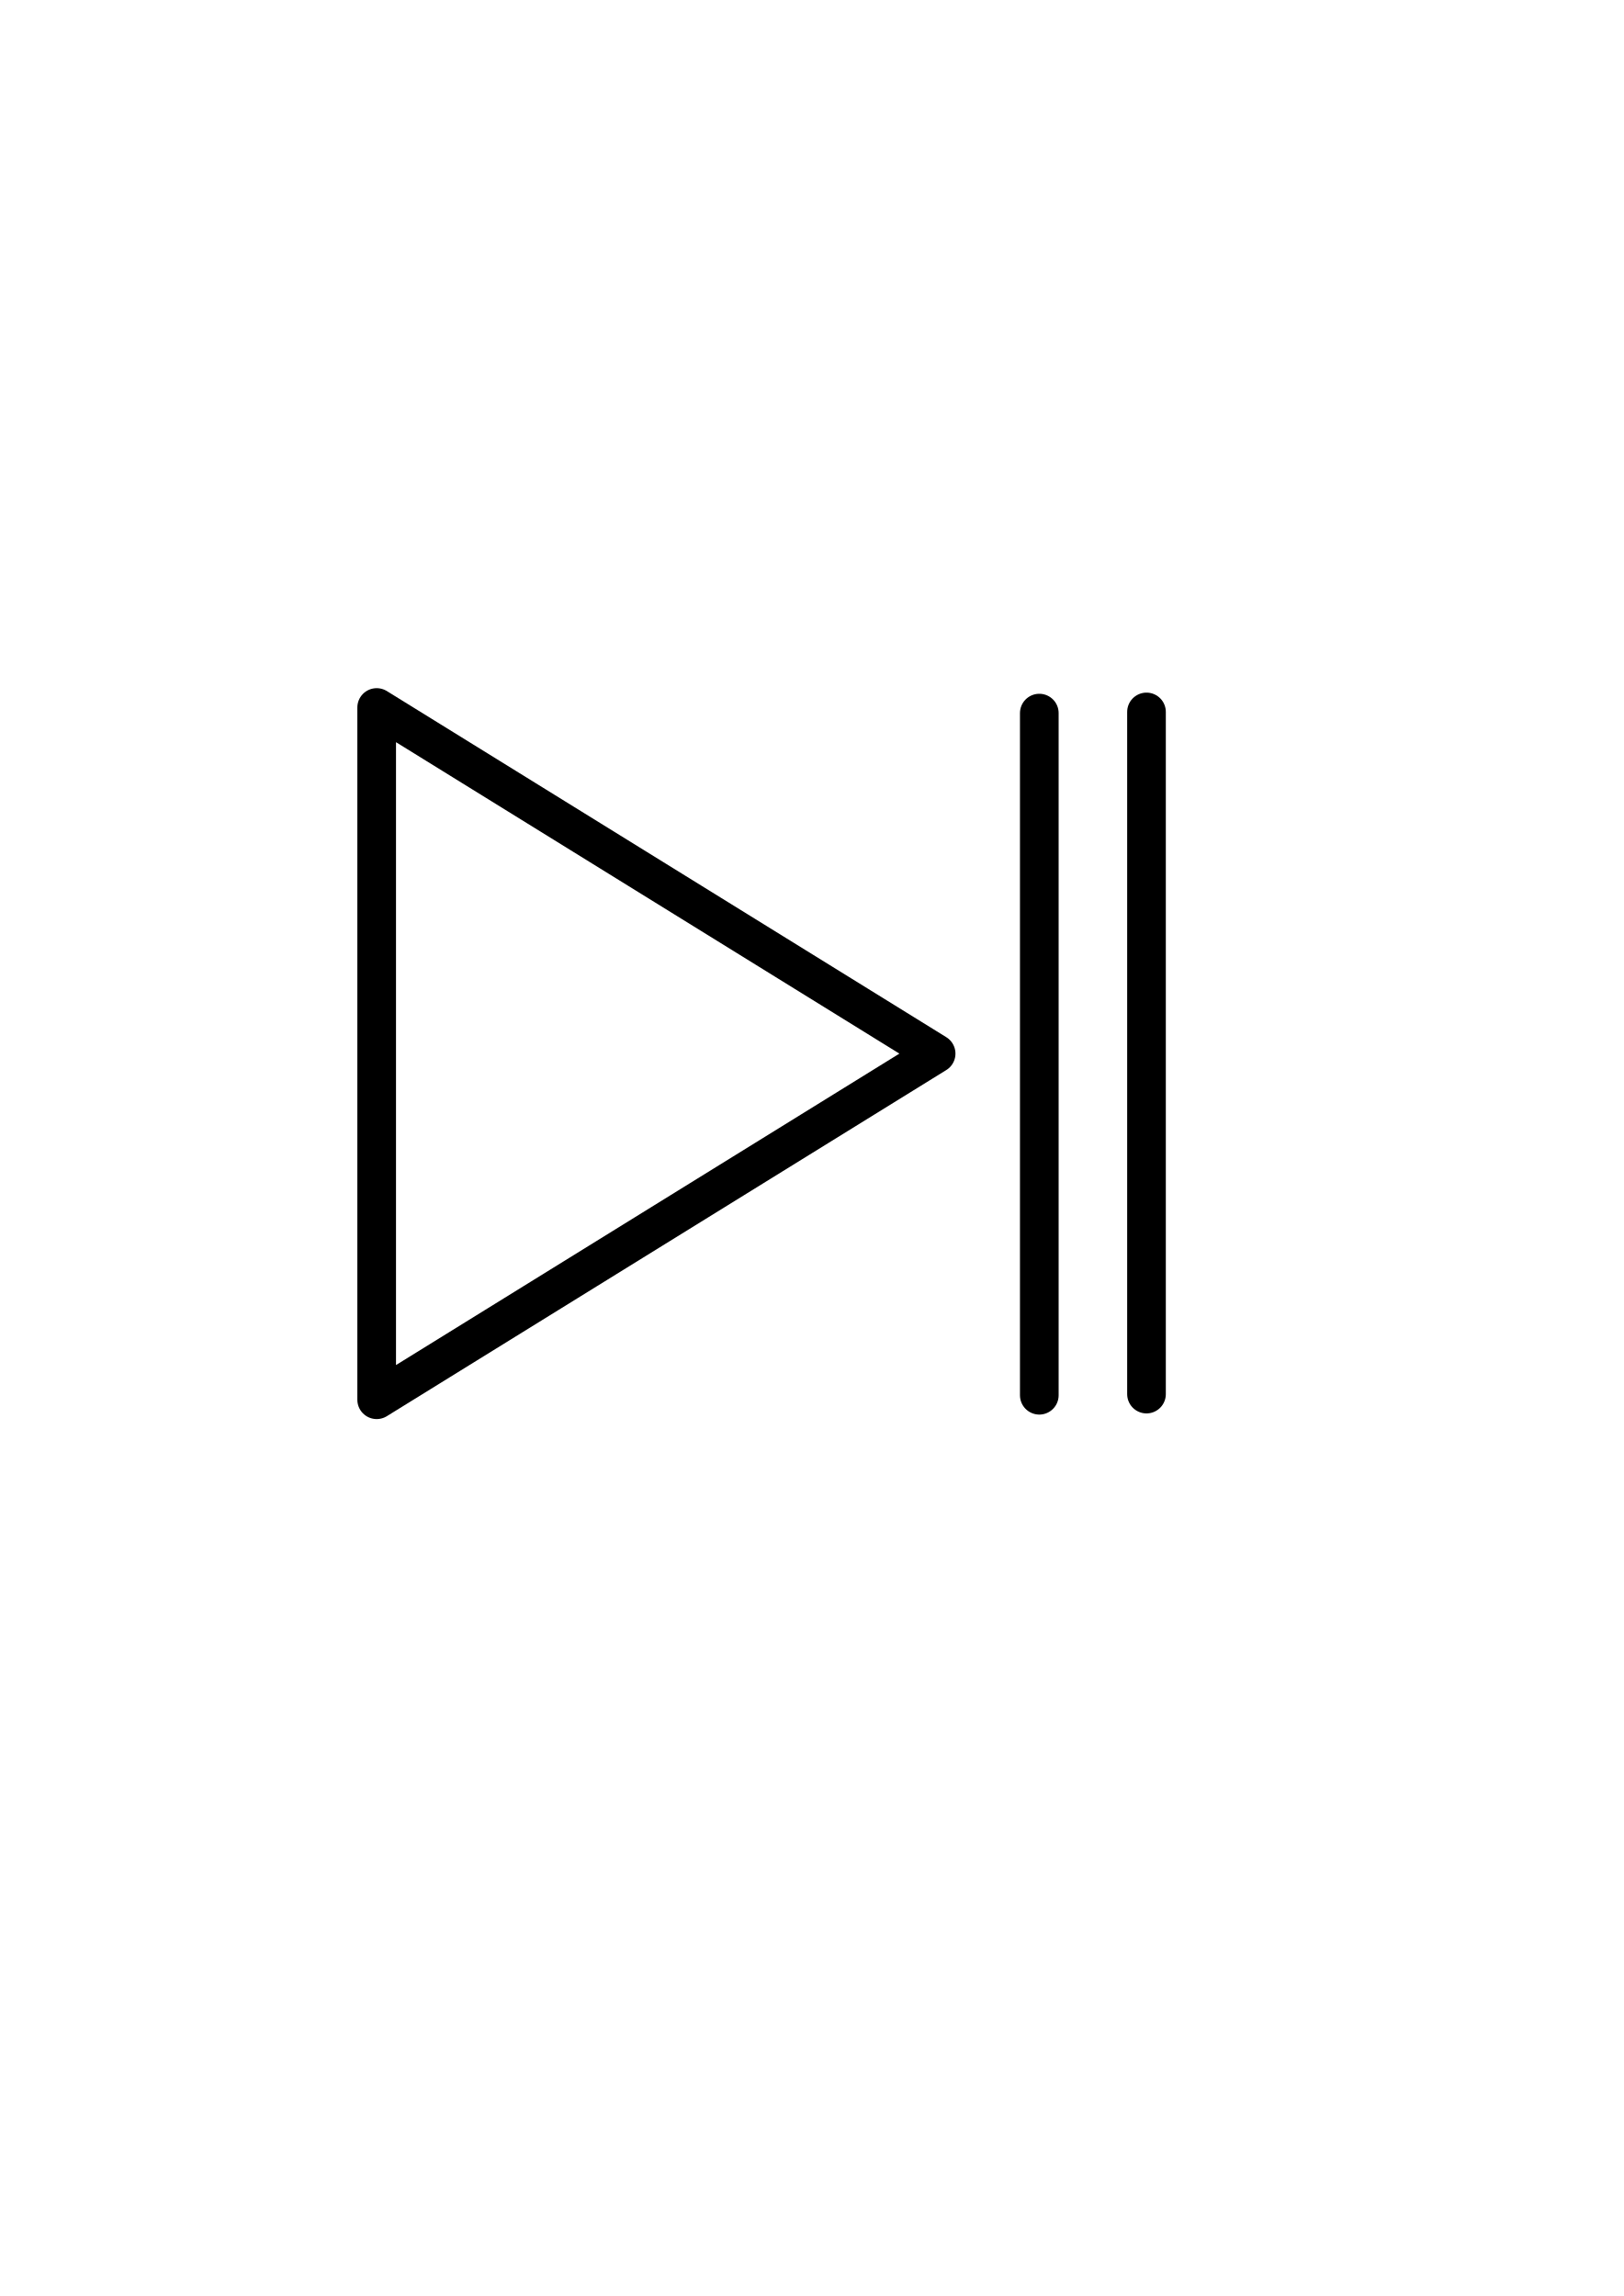
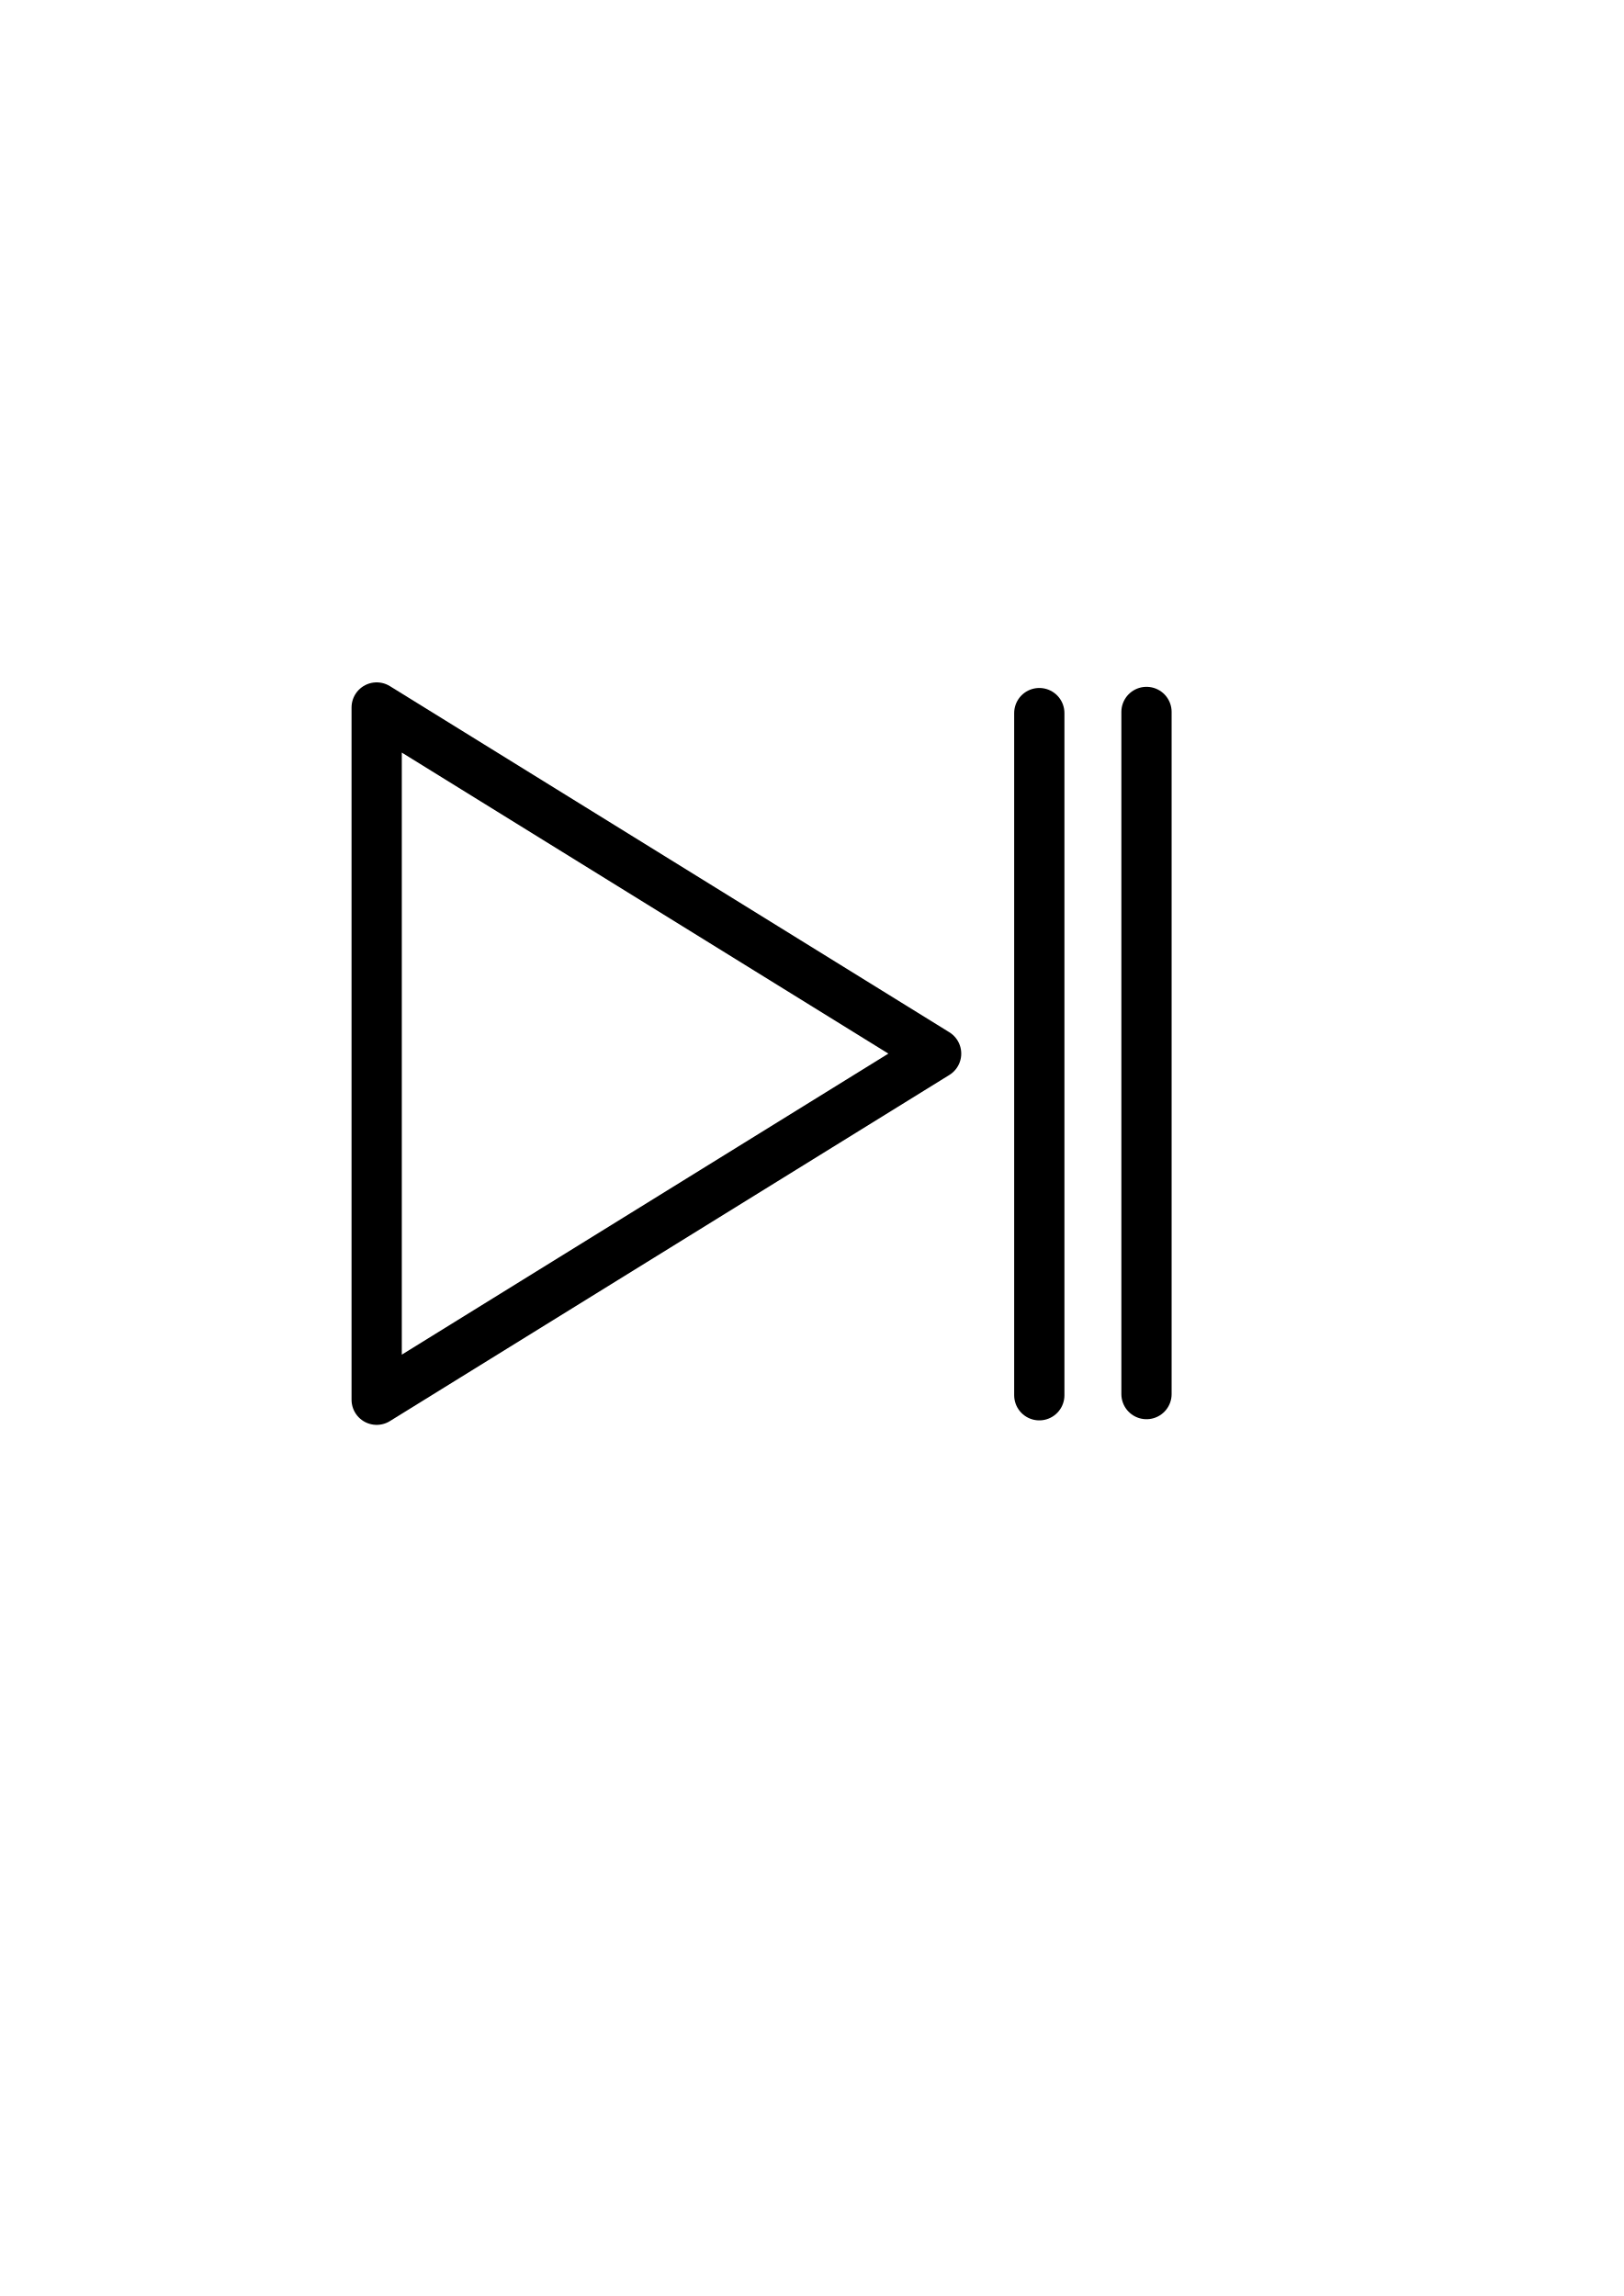
<svg xmlns="http://www.w3.org/2000/svg" width="210mm" height="297mm" viewBox="0 0 210 297" version="1.1" id="svg5">
  <defs id="defs2" />
  <g id="layer1" style="display:none">
    <path style="fill:none;stroke:#000000;stroke-width:0.265px;stroke-linecap:butt;stroke-linejoin:miter;stroke-opacity:1" d="m 69.79,109.408 v 0 0" id="path925" />
    <rect style="fill:#4069e1;fill-opacity:1;stroke:none;stroke-width:3;stroke-linecap:round;stroke-linejoin:round;stroke-miterlimit:4;stroke-dasharray:none" id="rect1969" width="148.119" height="172.978" x="32.307" y="56.904" />
  </g>
  <g id="layer3">
-     <path style="display:inline;fill:none;stroke:#000000;stroke-width:5;stroke-linecap:round;stroke-linejoin:miter;stroke-miterlimit:4;stroke-dasharray:none;stroke-opacity:1" d="m 148.281,92.093 v 88.24" id="path1825-3" />
-     <path style="fill:none;stroke:#000000;stroke-width:5;stroke-linecap:round;stroke-linejoin:round;stroke-miterlimit:4;stroke-dasharray:none;stroke-opacity:1" d="M 48.717,91.518 V 181.064 L 121.072,136.291 Z" id="path990" />
-     <path style="fill:none;stroke:#000000;stroke-width:5;stroke-linecap:round;stroke-linejoin:miter;stroke-miterlimit:4;stroke-dasharray:none;stroke-opacity:1" d="M 134.417,92.243 V 180.483" id="path1825" />
+     <path style="display:inline;fill:none;stroke:#000000;stroke-width:6.5;stroke-linecap:round;stroke-linejoin:miter;stroke-miterlimit:4;stroke-dasharray:none;stroke-opacity:1" d="m 148.281,92.093 v 88.24" id="path1825-3" />
+     <path style="fill:none;stroke:#000000;stroke-width:6.5;stroke-linecap:round;stroke-linejoin:round;stroke-miterlimit:4;stroke-dasharray:none;stroke-opacity:1" d="M 48.717,91.518 V 181.064 L 121.072,136.291 Z" id="path990" />
+     <path style="fill:none;stroke:#000000;stroke-width:6.5;stroke-linecap:round;stroke-linejoin:miter;stroke-miterlimit:4;stroke-dasharray:none;stroke-opacity:1" d="M 134.417,92.243 V 180.483" id="path1825" />
  </g>
</svg>
